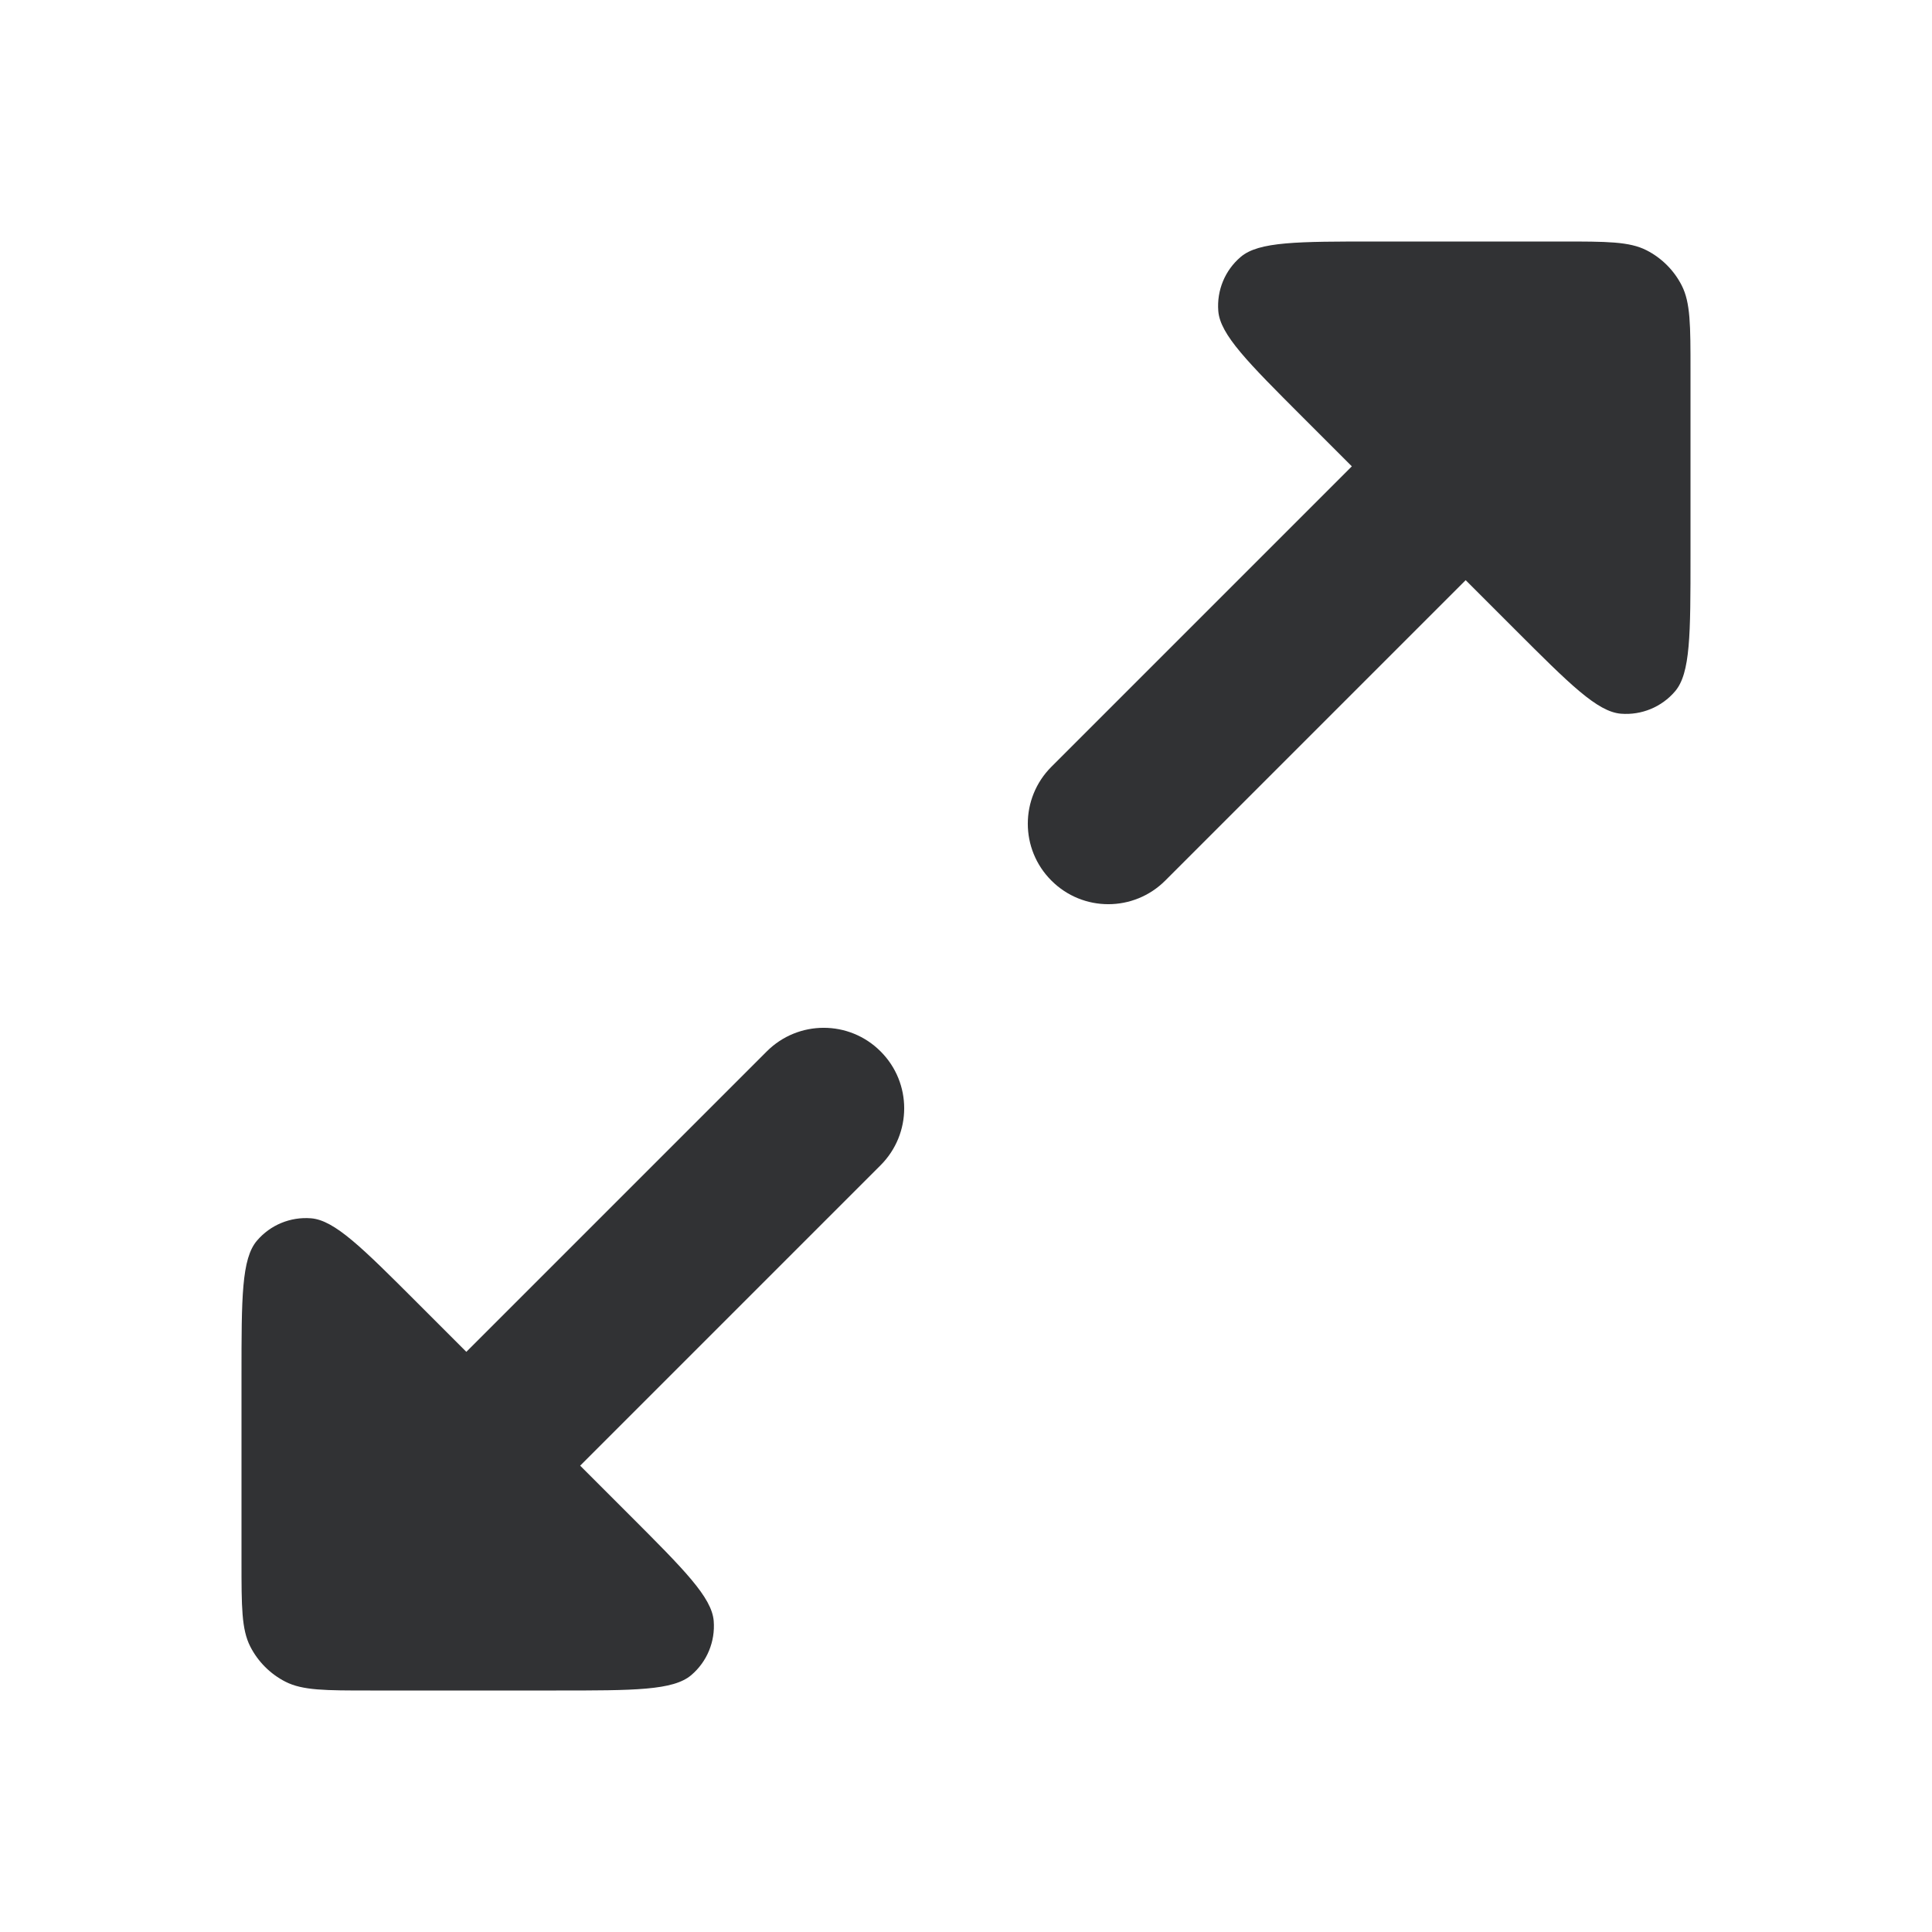
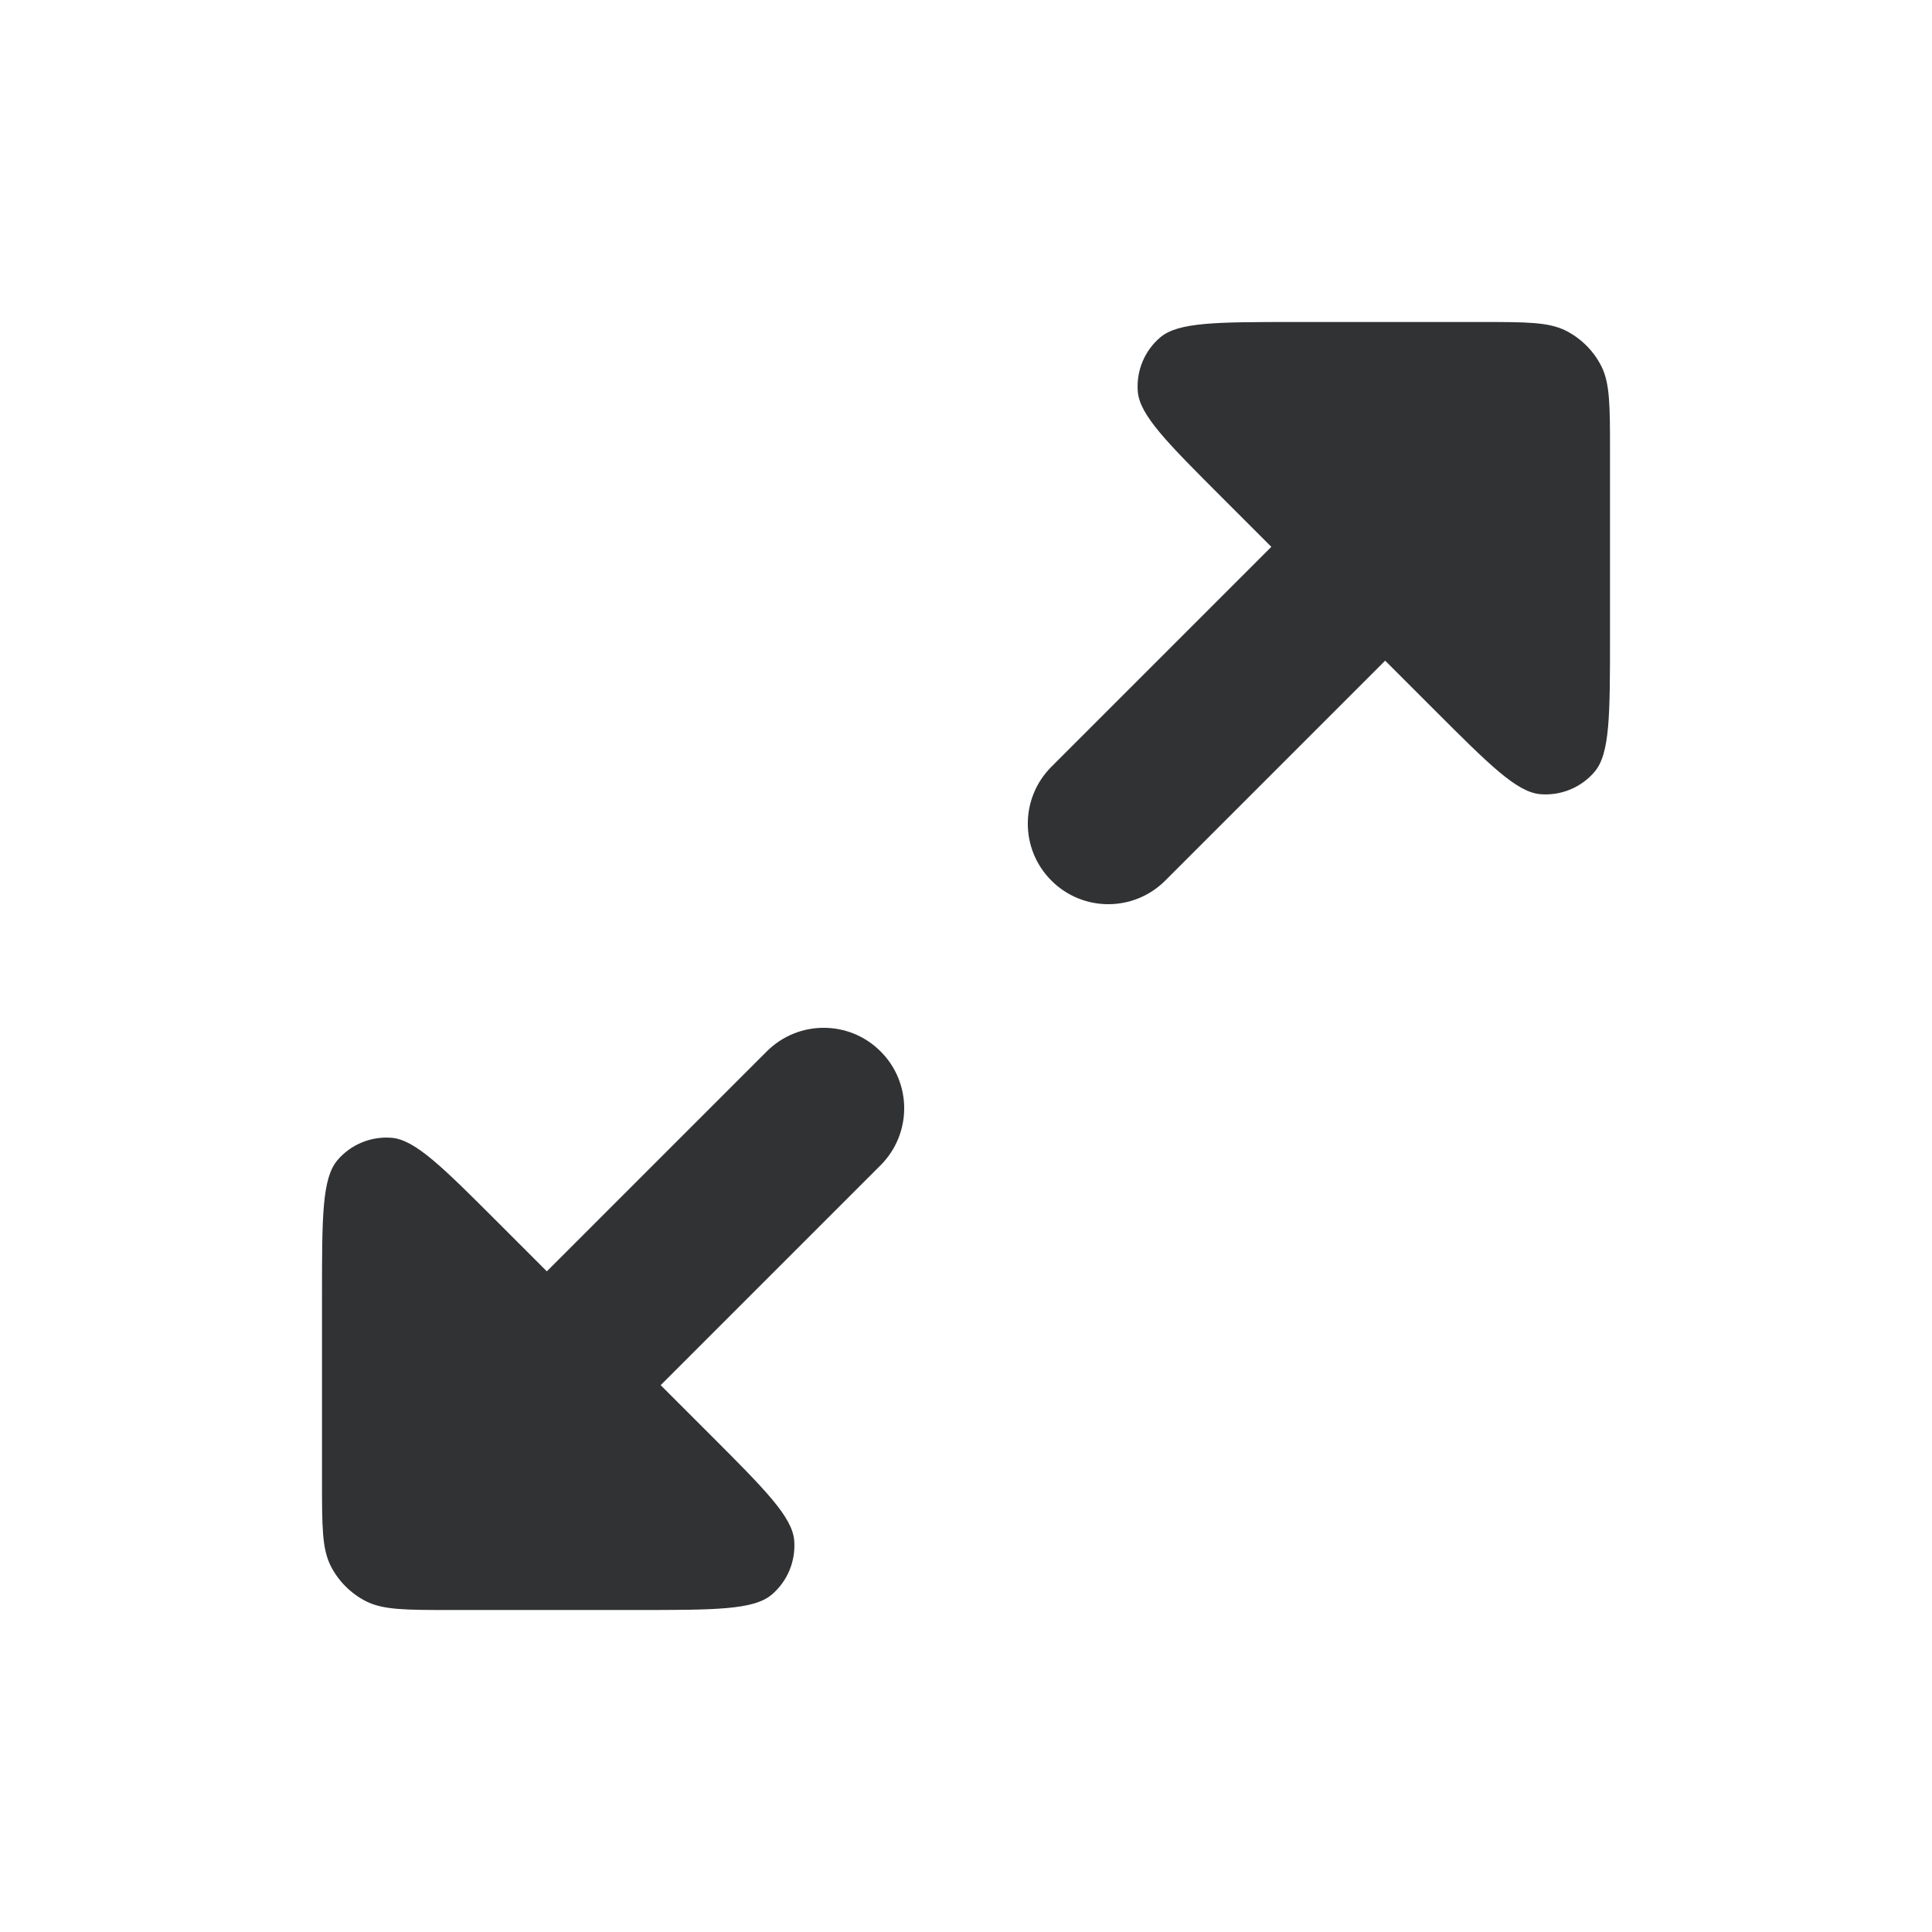
<svg xmlns="http://www.w3.org/2000/svg" width="24" height="24" viewBox="0 0 24 24" fill="none">
-   <path fill-rule="evenodd" clip-rule="evenodd" d="M21 6.91C21 7.879 21 8.364 20.808 8.588C20.642 8.783 20.392 8.886 20.137 8.866C19.843 8.843 19.5 8.5 18.815 7.815L18.207 7.207L14.475 10.939C14.084 11.33 13.451 11.33 13.061 10.939C12.67 10.549 12.67 9.916 13.061 9.525L16.793 5.793L16.185 5.185C15.5 4.5 15.157 4.157 15.134 3.863C15.114 3.607 15.217 3.358 15.412 3.192C15.636 3 16.121 3 17.09 3H19.4C19.96 3 20.24 3 20.454 3.109C20.642 3.205 20.795 3.358 20.891 3.546C21 3.76 21 4.04 21 4.6V6.91ZM3 17.09C3 16.121 3 15.636 3.192 15.412C3.358 15.217 3.607 15.114 3.863 15.134C4.157 15.157 4.5 15.5 5.185 16.185L5.185 16.185L5.185 16.185L5.793 16.793L9.525 13.061C9.916 12.67 10.549 12.67 10.939 13.061C11.33 13.451 11.33 14.084 10.939 14.475L7.207 18.207L7.815 18.815C8.5 19.5 8.843 19.843 8.866 20.137C8.886 20.392 8.783 20.642 8.588 20.808C8.364 21 7.879 21 6.91 21H4.6C4.04 21 3.76 21 3.546 20.891C3.358 20.795 3.205 20.642 3.109 20.454C3 20.24 3 19.96 3 19.4V17.09Z" fill="#313234" />
+   <path fill-rule="evenodd" clip-rule="evenodd" d="M20 7.91C20 8.879 20 9.364 19.808 9.588C19.642 9.783 19.392 9.886 19.137 9.866C18.843 9.843 18.5 9.5 17.815 8.815L17.207 8.207L14.475 10.939C14.084 11.33 13.451 11.33 13.061 10.939C12.67 10.549 12.67 9.916 13.061 9.525L15.793 6.793L15.185 6.185C14.5 5.5 14.157 5.157 14.134 4.863C14.114 4.607 14.217 4.358 14.412 4.192C14.636 4 15.121 4 16.09 4H18.4C18.96 4 19.24 4 19.454 4.109C19.642 4.205 19.795 4.358 19.891 4.546C20 4.76 20 5.04 20 5.6V7.91ZM4 16.09C4 15.121 4 14.636 4.192 14.412C4.358 14.217 4.607 14.114 4.863 14.134C5.157 14.157 5.5 14.5 6.185 15.185L6.185 15.185L6.185 15.185L6.793 15.793L9.525 13.061C9.916 12.67 10.549 12.67 10.939 13.061C11.33 13.451 11.33 14.084 10.939 14.475L8.207 17.207L8.815 17.815L8.815 17.815C9.5 18.5 9.843 18.843 9.866 19.137C9.886 19.392 9.783 19.642 9.588 19.808C9.364 20 8.879 20 7.91 20H5.6C5.04 20 4.76 20 4.546 19.891C4.358 19.795 4.205 19.642 4.109 19.454C4 19.24 4 18.96 4 18.4V16.09Z" fill="#313234" />
</svg>
